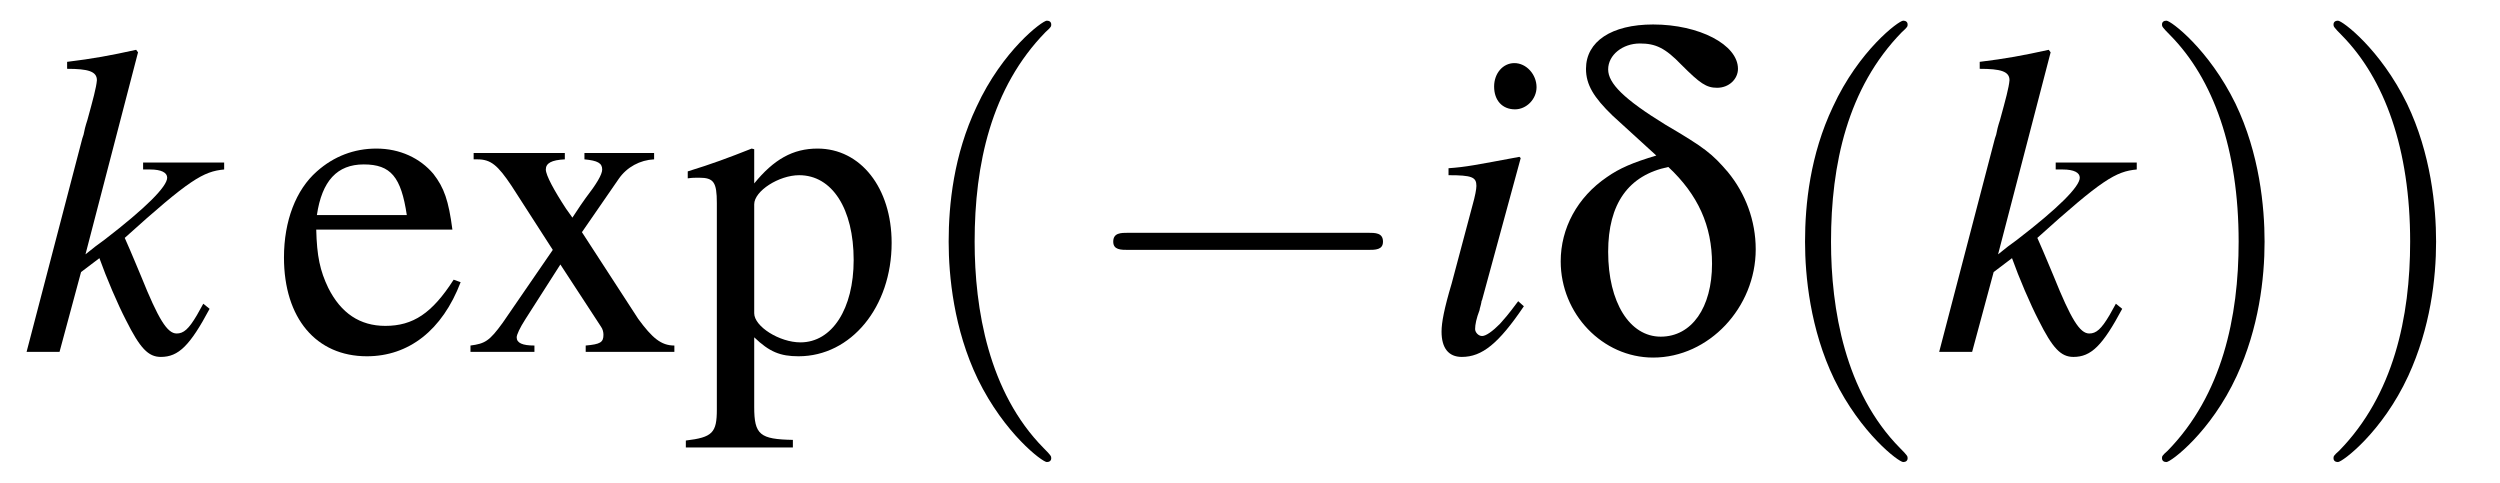
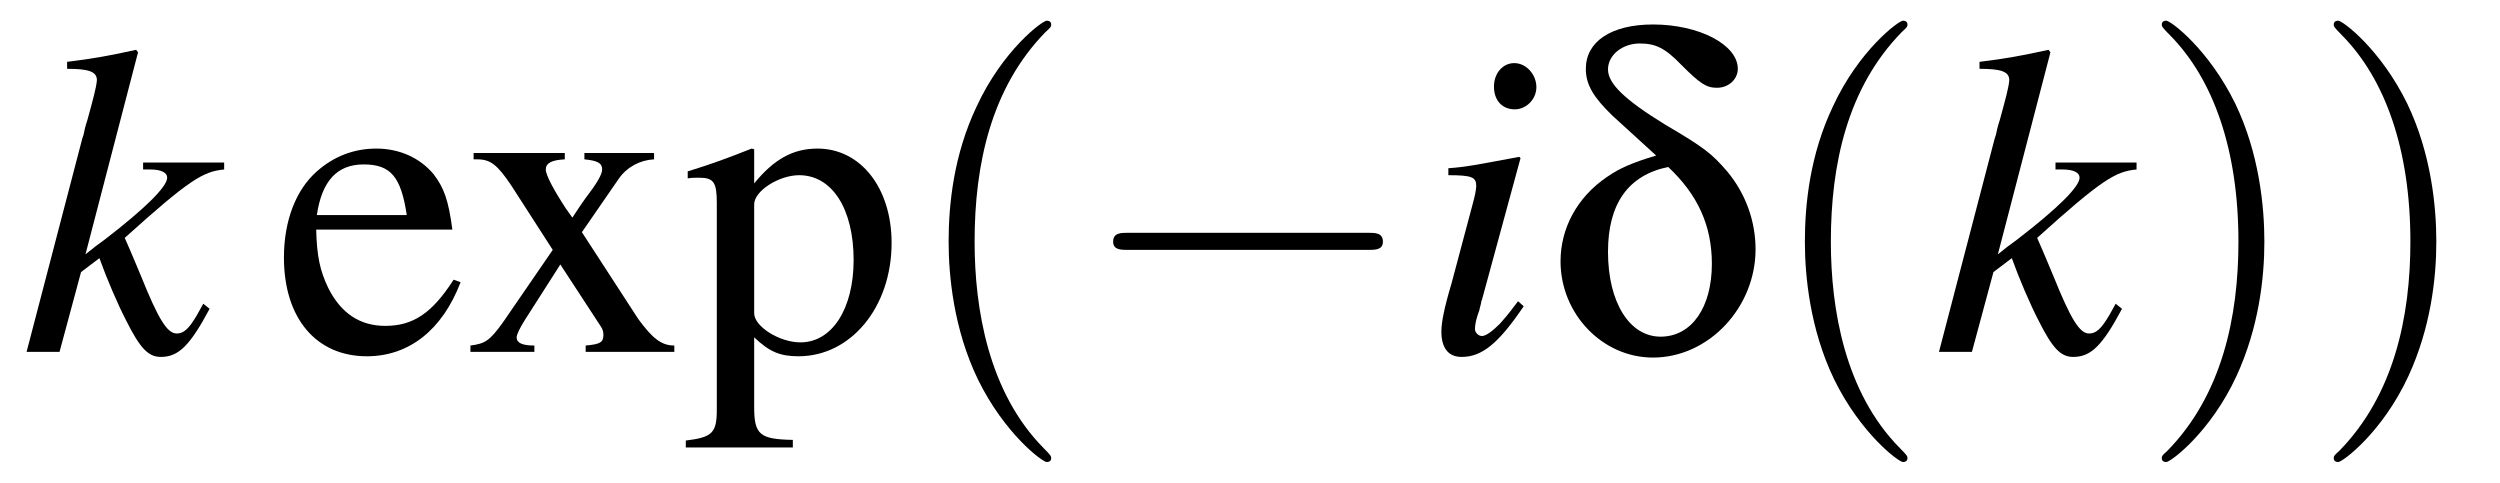
- <svg xmlns="http://www.w3.org/2000/svg" xmlns:xlink="http://www.w3.org/1999/xlink" viewBox="0 0 61.687 11.909" version="1.2">
+ <svg xmlns="http://www.w3.org/2000/svg" xmlns:xlink="http://www.w3.org/1999/xlink" viewBox="0 0 61.687 11.909">
  <defs>
    <g>
-       <symbol overflow="visible" id="glyph0-0">
-         <path style="stroke:none;" d="" />
-       </symbol>
-       <symbol overflow="visible" id="glyph0-1">
-         <path style="stroke:none;" d="M 4.516 -1.188 L 4.359 -0.906 C 4.156 -0.562 4.031 -0.453 3.859 -0.453 C 3.625 -0.453 3.406 -0.812 2.984 -1.859 C 2.922 -2 2.766 -2.391 2.578 -2.812 C 4.172 -4.25 4.516 -4.453 5.031 -4.5 L 5.031 -4.672 L 3.031 -4.672 L 3.031 -4.5 L 3.203 -4.5 C 3.484 -4.5 3.625 -4.422 3.625 -4.297 C 3.625 -4.078 3.094 -3.547 2.078 -2.766 C 1.922 -2.656 1.781 -2.547 1.609 -2.406 L 2.906 -7.391 L 2.859 -7.453 C 2.219 -7.312 1.797 -7.234 1.156 -7.156 L 1.156 -6.984 C 1.672 -6.984 1.891 -6.922 1.891 -6.703 C 1.875 -6.516 1.797 -6.234 1.656 -5.719 C 1.609 -5.578 1.578 -5.453 1.562 -5.359 L 1.531 -5.266 L 0.156 0 L 0.969 0 L 1.5 -1.969 L 1.953 -2.312 C 2.125 -1.828 2.406 -1.172 2.609 -0.781 C 2.953 -0.094 3.156 0.125 3.469 0.125 C 3.906 0.125 4.188 -0.156 4.672 -1.062 Z M 4.516 -1.188 " />
-       </symbol>
-       <symbol overflow="visible" id="glyph0-2">
-         <path style="stroke:none;" d="M 2.422 -1.25 C 2.156 -0.891 2.078 -0.812 1.969 -0.688 C 1.781 -0.5 1.625 -0.391 1.531 -0.391 C 1.438 -0.391 1.359 -0.484 1.359 -0.562 C 1.359 -0.672 1.391 -0.828 1.469 -1.031 C 1.469 -1.062 1.5 -1.141 1.516 -1.234 L 1.516 -1.25 L 1.531 -1.281 L 2.484 -4.781 L 2.453 -4.812 C 1.359 -4.609 1.141 -4.562 0.703 -4.531 L 0.703 -4.359 C 1.281 -4.359 1.391 -4.312 1.391 -4.094 C 1.391 -4.016 1.359 -3.844 1.297 -3.625 L 0.781 -1.688 C 0.594 -1.062 0.531 -0.719 0.531 -0.5 C 0.531 -0.094 0.703 0.125 1.031 0.125 C 1.531 0.125 1.938 -0.203 2.562 -1.125 Z M 2.328 -7.125 C 2.047 -7.125 1.828 -6.875 1.828 -6.547 C 1.828 -6.203 2.031 -5.984 2.344 -5.984 C 2.625 -5.984 2.875 -6.234 2.875 -6.531 C 2.875 -6.844 2.625 -7.125 2.328 -7.125 Z M 2.328 -7.125 " />
-       </symbol>
-       <symbol overflow="visible" id="glyph1-0">
-         <path style="stroke:none;" d="" />
-       </symbol>
-       <symbol overflow="visible" id="glyph1-1">
-         <path style="stroke:none;" d="M 4.453 -1.781 C 3.922 -0.953 3.453 -0.641 2.766 -0.641 C 2.141 -0.641 1.672 -0.953 1.359 -1.578 C 1.156 -2 1.078 -2.359 1.062 -3.016 L 4.422 -3.016 C 4.328 -3.734 4.219 -4.047 3.953 -4.391 C 3.625 -4.781 3.125 -5.016 2.547 -5.016 C 2 -5.016 1.5 -4.828 1.078 -4.453 C 0.562 -4 0.266 -3.234 0.266 -2.328 C 0.266 -0.828 1.062 0.109 2.312 0.109 C 3.344 0.109 4.172 -0.531 4.625 -1.719 Z M 1.078 -3.375 C 1.203 -4.219 1.578 -4.625 2.234 -4.625 C 2.906 -4.625 3.156 -4.312 3.297 -3.375 Z M 1.078 -3.375 " />
-       </symbol>
-       <symbol overflow="visible" id="glyph1-2">
-         <path style="stroke:none;" d="M 3.031 0 L 5.219 0 L 5.219 -0.156 C 4.891 -0.156 4.672 -0.344 4.328 -0.812 L 2.938 -2.953 L 3.844 -4.266 C 4.047 -4.562 4.375 -4.734 4.719 -4.75 L 4.719 -4.906 L 3 -4.906 L 3 -4.75 C 3.328 -4.719 3.438 -4.656 3.438 -4.5 C 3.438 -4.375 3.297 -4.141 3.031 -3.797 C 2.984 -3.734 2.844 -3.531 2.703 -3.312 L 2.547 -3.531 C 2.25 -3.984 2.047 -4.359 2.047 -4.5 C 2.047 -4.656 2.188 -4.734 2.516 -4.75 L 2.516 -4.906 L 0.266 -4.906 L 0.266 -4.75 L 0.359 -4.75 C 0.688 -4.75 0.859 -4.609 1.203 -4.094 L 2.219 -2.516 L 0.984 -0.719 C 0.656 -0.266 0.547 -0.203 0.188 -0.156 L 0.188 0 L 1.766 0 L 1.766 -0.156 C 1.469 -0.156 1.328 -0.219 1.328 -0.359 C 1.328 -0.422 1.406 -0.594 1.547 -0.812 L 2.406 -2.156 L 3.406 -0.625 C 3.453 -0.562 3.469 -0.484 3.469 -0.422 C 3.469 -0.234 3.391 -0.188 3.031 -0.156 Z M 3.031 0 " />
-       </symbol>
-       <symbol overflow="visible" id="glyph1-3">
-         <path style="stroke:none;" d="M 0.094 -4.281 C 0.203 -4.297 0.266 -4.297 0.375 -4.297 C 0.734 -4.297 0.812 -4.188 0.812 -3.672 L 0.812 1.422 C 0.812 2 0.703 2.109 0.047 2.188 L 0.047 2.359 L 2.688 2.359 L 2.688 2.172 C 1.875 2.156 1.734 2.047 1.734 1.359 L 1.734 -0.359 C 2.109 0 2.375 0.109 2.828 0.109 C 4.125 0.109 5.125 -1.109 5.125 -2.688 C 5.125 -4.047 4.359 -5.016 3.297 -5.016 C 2.688 -5.016 2.219 -4.75 1.734 -4.156 L 1.734 -5 L 1.672 -5.016 C 1.078 -4.781 0.703 -4.641 0.094 -4.453 Z M 1.734 -3.641 C 1.734 -3.969 2.344 -4.359 2.844 -4.359 C 3.656 -4.359 4.188 -3.531 4.188 -2.266 C 4.188 -1.062 3.656 -0.234 2.875 -0.234 C 2.359 -0.234 1.734 -0.625 1.734 -0.953 Z M 1.734 -3.641 " />
-       </symbol>
-       <symbol overflow="visible" id="glyph2-0">
-         <path style="stroke:none;" d="" />
-       </symbol>
-       <symbol overflow="visible" id="glyph2-1">
-         <path style="stroke:none;" d="M 3.609 2.625 C 3.609 2.578 3.609 2.562 3.422 2.375 C 2.062 1 1.719 -1.062 1.719 -2.719 C 1.719 -4.625 2.125 -6.516 3.469 -7.891 C 3.609 -8.016 3.609 -8.031 3.609 -8.078 C 3.609 -8.141 3.562 -8.172 3.5 -8.172 C 3.391 -8.172 2.406 -7.438 1.766 -6.047 C 1.203 -4.859 1.078 -3.641 1.078 -2.719 C 1.078 -1.875 1.203 -0.562 1.797 0.672 C 2.453 2.016 3.391 2.719 3.5 2.719 C 3.562 2.719 3.609 2.688 3.609 2.625 Z M 3.609 2.625 " />
-       </symbol>
-       <symbol overflow="visible" id="glyph2-2">
-         <path style="stroke:none;" d="M 3.156 -2.719 C 3.156 -3.578 3.031 -4.891 2.438 -6.125 C 1.781 -7.469 0.844 -8.172 0.734 -8.172 C 0.672 -8.172 0.625 -8.141 0.625 -8.078 C 0.625 -8.031 0.625 -8.016 0.828 -7.812 C 1.891 -6.734 2.516 -5 2.516 -2.719 C 2.516 -0.859 2.109 1.062 0.766 2.438 C 0.625 2.562 0.625 2.578 0.625 2.625 C 0.625 2.688 0.672 2.719 0.734 2.719 C 0.844 2.719 1.828 1.984 2.469 0.594 C 3.016 -0.594 3.156 -1.812 3.156 -2.719 Z M 3.156 -2.719 " />
-       </symbol>
-       <symbol overflow="visible" id="glyph3-0">
-         <path style="stroke:none;" d="" />
-       </symbol>
-       <symbol overflow="visible" id="glyph3-1">
-         <path style="stroke:none;" d="M 7.188 -2.516 C 7.375 -2.516 7.562 -2.516 7.562 -2.719 C 7.562 -2.938 7.375 -2.938 7.188 -2.938 L 1.281 -2.938 C 1.094 -2.938 0.906 -2.938 0.906 -2.719 C 0.906 -2.516 1.094 -2.516 1.281 -2.516 Z M 7.188 -2.516 " />
-       </symbol>
-       <symbol overflow="visible" id="glyph4-0">
-         <path style="stroke:none;" d="" />
-       </symbol>
-       <symbol overflow="visible" id="glyph4-1">
-         <path style="stroke:none;" d="M 2.797 -4.844 C 2.219 -4.672 1.891 -4.531 1.578 -4.312 C 0.844 -3.812 0.438 -3.047 0.438 -2.234 C 0.438 -0.938 1.469 0.141 2.719 0.141 C 4.094 0.141 5.25 -1.094 5.25 -2.531 C 5.25 -3.234 5 -3.906 4.562 -4.438 C 4.172 -4.891 4 -5.031 3.016 -5.609 C 2 -6.234 1.609 -6.625 1.609 -6.969 C 1.609 -7.328 1.969 -7.609 2.391 -7.609 C 2.781 -7.609 3.016 -7.5 3.422 -7.078 C 3.875 -6.625 4.031 -6.516 4.297 -6.516 C 4.594 -6.516 4.812 -6.734 4.812 -6.984 C 4.812 -7.578 3.859 -8.078 2.719 -8.078 C 1.688 -8.078 1.062 -7.656 1.062 -6.984 C 1.062 -6.594 1.25 -6.281 1.719 -5.828 Z M 3.094 -4.562 C 3.828 -3.875 4.172 -3.109 4.172 -2.172 C 4.172 -1.094 3.672 -0.375 2.906 -0.375 C 2.141 -0.375 1.609 -1.219 1.609 -2.469 C 1.609 -3.656 2.109 -4.359 3.094 -4.562 Z M 3.094 -4.562 " />
-       </symbol>
+       <g id="glyph-0-0">
+         <path d="M 4.516 -1.188 L 4.359 -0.906 C 4.156 -0.562 4.031 -0.453 3.859 -0.453 C 3.625 -0.453 3.406 -0.812 2.984 -1.859 C 2.922 -2 2.766 -2.391 2.578 -2.812 C 4.172 -4.25 4.516 -4.453 5.031 -4.5 L 5.031 -4.672 L 3.031 -4.672 L 3.031 -4.5 L 3.203 -4.5 C 3.484 -4.5 3.625 -4.422 3.625 -4.297 C 3.625 -4.078 3.094 -3.547 2.078 -2.766 C 1.922 -2.656 1.781 -2.547 1.609 -2.406 L 2.906 -7.391 L 2.859 -7.453 C 2.219 -7.312 1.797 -7.234 1.156 -7.156 L 1.156 -6.984 C 1.672 -6.984 1.891 -6.922 1.891 -6.703 C 1.875 -6.516 1.797 -6.234 1.656 -5.719 C 1.609 -5.578 1.578 -5.453 1.562 -5.359 L 1.531 -5.266 L 0.156 0 L 0.969 0 L 1.5 -1.969 L 1.953 -2.312 C 2.125 -1.828 2.406 -1.172 2.609 -0.781 C 2.953 -0.094 3.156 0.125 3.469 0.125 C 3.906 0.125 4.188 -0.156 4.672 -1.062 Z M 4.516 -1.188 " />
+       </g>
+       <g id="glyph-0-1">
+         <path d="M 2.422 -1.25 C 2.156 -0.891 2.078 -0.812 1.969 -0.688 C 1.781 -0.5 1.625 -0.391 1.531 -0.391 C 1.438 -0.391 1.359 -0.484 1.359 -0.562 C 1.359 -0.672 1.391 -0.828 1.469 -1.031 C 1.469 -1.062 1.5 -1.141 1.516 -1.234 L 1.516 -1.25 L 1.531 -1.281 L 2.484 -4.781 L 2.453 -4.812 C 1.359 -4.609 1.141 -4.562 0.703 -4.531 L 0.703 -4.359 C 1.281 -4.359 1.391 -4.312 1.391 -4.094 C 1.391 -4.016 1.359 -3.844 1.297 -3.625 L 0.781 -1.688 C 0.594 -1.062 0.531 -0.719 0.531 -0.5 C 0.531 -0.094 0.703 0.125 1.031 0.125 C 1.531 0.125 1.938 -0.203 2.562 -1.125 Z M 2.328 -7.125 C 2.047 -7.125 1.828 -6.875 1.828 -6.547 C 1.828 -6.203 2.031 -5.984 2.344 -5.984 C 2.625 -5.984 2.875 -6.234 2.875 -6.531 C 2.875 -6.844 2.625 -7.125 2.328 -7.125 Z M 2.328 -7.125 " />
+       </g>
+       <g id="glyph-1-0">
+         <path d="M 4.453 -1.781 C 3.922 -0.953 3.453 -0.641 2.766 -0.641 C 2.141 -0.641 1.672 -0.953 1.359 -1.578 C 1.156 -2 1.078 -2.359 1.062 -3.016 L 4.422 -3.016 C 4.328 -3.734 4.219 -4.047 3.953 -4.391 C 3.625 -4.781 3.125 -5.016 2.547 -5.016 C 2 -5.016 1.5 -4.828 1.078 -4.453 C 0.562 -4 0.266 -3.234 0.266 -2.328 C 0.266 -0.828 1.062 0.109 2.312 0.109 C 3.344 0.109 4.172 -0.531 4.625 -1.719 Z M 1.078 -3.375 C 1.203 -4.219 1.578 -4.625 2.234 -4.625 C 2.906 -4.625 3.156 -4.312 3.297 -3.375 Z M 1.078 -3.375 " />
+       </g>
+       <g id="glyph-1-1">
+         <path d="M 3.031 0 L 5.219 0 L 5.219 -0.156 C 4.891 -0.156 4.672 -0.344 4.328 -0.812 L 2.938 -2.953 L 3.844 -4.266 C 4.047 -4.562 4.375 -4.734 4.719 -4.75 L 4.719 -4.906 L 3 -4.906 L 3 -4.75 C 3.328 -4.719 3.438 -4.656 3.438 -4.5 C 3.438 -4.375 3.297 -4.141 3.031 -3.797 C 2.984 -3.734 2.844 -3.531 2.703 -3.312 L 2.547 -3.531 C 2.25 -3.984 2.047 -4.359 2.047 -4.5 C 2.047 -4.656 2.188 -4.734 2.516 -4.75 L 2.516 -4.906 L 0.266 -4.906 L 0.266 -4.75 L 0.359 -4.75 C 0.688 -4.75 0.859 -4.609 1.203 -4.094 L 2.219 -2.516 L 0.984 -0.719 C 0.656 -0.266 0.547 -0.203 0.188 -0.156 L 0.188 0 L 1.766 0 L 1.766 -0.156 C 1.469 -0.156 1.328 -0.219 1.328 -0.359 C 1.328 -0.422 1.406 -0.594 1.547 -0.812 L 2.406 -2.156 L 3.406 -0.625 C 3.453 -0.562 3.469 -0.484 3.469 -0.422 C 3.469 -0.234 3.391 -0.188 3.031 -0.156 Z M 3.031 0 " />
+       </g>
+       <g id="glyph-1-2">
+         <path d="M 0.094 -4.281 C 0.203 -4.297 0.266 -4.297 0.375 -4.297 C 0.734 -4.297 0.812 -4.188 0.812 -3.672 L 0.812 1.422 C 0.812 2 0.703 2.109 0.047 2.188 L 0.047 2.359 L 2.688 2.359 L 2.688 2.172 C 1.875 2.156 1.734 2.047 1.734 1.359 L 1.734 -0.359 C 2.109 0 2.375 0.109 2.828 0.109 C 4.125 0.109 5.125 -1.109 5.125 -2.688 C 5.125 -4.047 4.359 -5.016 3.297 -5.016 C 2.688 -5.016 2.219 -4.75 1.734 -4.156 L 1.734 -5 L 1.672 -5.016 C 1.078 -4.781 0.703 -4.641 0.094 -4.453 Z M 1.734 -3.641 C 1.734 -3.969 2.344 -4.359 2.844 -4.359 C 3.656 -4.359 4.188 -3.531 4.188 -2.266 C 4.188 -1.062 3.656 -0.234 2.875 -0.234 C 2.359 -0.234 1.734 -0.625 1.734 -0.953 Z M 1.734 -3.641 " />
+       </g>
+       <g id="glyph-2-0">
+         <path d="M 3.609 2.625 C 3.609 2.578 3.609 2.562 3.422 2.375 C 2.062 1 1.719 -1.062 1.719 -2.719 C 1.719 -4.625 2.125 -6.516 3.469 -7.891 C 3.609 -8.016 3.609 -8.031 3.609 -8.078 C 3.609 -8.141 3.562 -8.172 3.5 -8.172 C 3.391 -8.172 2.406 -7.438 1.766 -6.047 C 1.203 -4.859 1.078 -3.641 1.078 -2.719 C 1.078 -1.875 1.203 -0.562 1.797 0.672 C 2.453 2.016 3.391 2.719 3.5 2.719 C 3.562 2.719 3.609 2.688 3.609 2.625 Z M 3.609 2.625 " />
+       </g>
+       <g id="glyph-2-1">
+         <path d="M 3.156 -2.719 C 3.156 -3.578 3.031 -4.891 2.438 -6.125 C 1.781 -7.469 0.844 -8.172 0.734 -8.172 C 0.672 -8.172 0.625 -8.141 0.625 -8.078 C 0.625 -8.031 0.625 -8.016 0.828 -7.812 C 1.891 -6.734 2.516 -5 2.516 -2.719 C 2.516 -0.859 2.109 1.062 0.766 2.438 C 0.625 2.562 0.625 2.578 0.625 2.625 C 0.625 2.688 0.672 2.719 0.734 2.719 C 0.844 2.719 1.828 1.984 2.469 0.594 C 3.016 -0.594 3.156 -1.812 3.156 -2.719 Z M 3.156 -2.719 " />
+       </g>
+       <g id="glyph-3-0">
+         <path d="M 7.188 -2.516 C 7.375 -2.516 7.562 -2.516 7.562 -2.719 C 7.562 -2.938 7.375 -2.938 7.188 -2.938 L 1.281 -2.938 C 1.094 -2.938 0.906 -2.938 0.906 -2.719 C 0.906 -2.516 1.094 -2.516 1.281 -2.516 Z M 7.188 -2.516 " />
+       </g>
+       <g id="glyph-4-0">
+         <path d="M 2.797 -4.844 C 2.219 -4.672 1.891 -4.531 1.578 -4.312 C 0.844 -3.812 0.438 -3.047 0.438 -2.234 C 0.438 -0.938 1.469 0.141 2.719 0.141 C 4.094 0.141 5.25 -1.094 5.25 -2.531 C 5.25 -3.234 5 -3.906 4.562 -4.438 C 4.172 -4.891 4 -5.031 3.016 -5.609 C 2 -6.234 1.609 -6.625 1.609 -6.969 C 1.609 -7.328 1.969 -7.609 2.391 -7.609 C 2.781 -7.609 3.016 -7.5 3.422 -7.078 C 3.875 -6.625 4.031 -6.516 4.297 -6.516 C 4.594 -6.516 4.812 -6.734 4.812 -6.984 C 4.812 -7.578 3.859 -8.078 2.719 -8.078 C 1.688 -8.078 1.062 -7.656 1.062 -6.984 C 1.062 -6.594 1.25 -6.281 1.719 -5.828 Z M 3.094 -4.562 C 3.828 -3.875 4.172 -3.109 4.172 -2.172 C 4.172 -1.094 3.672 -0.375 2.906 -0.375 C 2.141 -0.375 1.609 -1.219 1.609 -2.469 C 1.609 -3.656 2.109 -4.359 3.094 -4.562 Z M 3.094 -4.562 " />
+       </g>
    </g>
-     <clipPath id="clip1">
-       <path d="M 11 3 L 23 3 L 23 11.91 L 11 11.91 Z M 11 3 " />
+     <clipPath id="clip-0">
+       <path clip-rule="nonzero" d="M 11 3 L 23 3 L 23 11.91 L 11 11.91 Z M 11 3 " />
    </clipPath>
-     <clipPath id="clip2">
-       <path d="M 23 0 L 26 0 L 26 11.91 L 23 11.91 Z M 23 0 " />
+     <clipPath id="clip-1">
+       <path clip-rule="nonzero" d="M 23 0 L 26 0 L 26 11.91 L 23 11.91 Z M 23 0 " />
    </clipPath>
-     <clipPath id="clip3">
-       <path d="M 44 0 L 48 0 L 48 11.91 L 44 11.91 Z M 44 0 " />
+     <clipPath id="clip-2">
+       <path clip-rule="nonzero" d="M 44 0 L 48 0 L 48 11.91 L 44 11.91 Z M 44 0 " />
    </clipPath>
-     <clipPath id="clip4">
-       <path d="M 53 0 L 56 0 L 56 11.91 L 53 11.91 Z M 53 0 " />
-     </clipPath>
-     <clipPath id="clip5">
-       <path d="M 57 0 L 61 0 L 61 11.91 L 57 11.91 Z M 57 0 " />
+     <clipPath id="clip-3">
+       <path clip-rule="nonzero" d="M 53 0 L 61 0 L 61 11.91 L 53 11.91 Z M 53 0 " />
    </clipPath>
  </defs>
-   <g id="surface1">
-     <g style="fill:rgb(0%,0%,0%);fill-opacity:1;">
-       <use xlink:href="#glyph0-1" x="0.5" y="8.682" />
+   <g fill="rgb(0%, 0%, 0%)" fill-opacity="1">
+     <use xlink:href="#glyph-0-0" x="0.5" y="8.682" />
+   </g>
+   <g fill="rgb(0%, 0%, 0%)" fill-opacity="1">
+     <use xlink:href="#glyph-1-0" x="6.74" y="8.682" />
+   </g>
+   <g clip-path="url(#clip-0)">
+     <g fill="rgb(0%, 0%, 0%)" fill-opacity="1">
+       <use xlink:href="#glyph-1-1" x="11.42" y="8.682" />
+       <use xlink:href="#glyph-1-2" x="16.875" y="8.682" />
    </g>
-     <g style="fill:rgb(0%,0%,0%);fill-opacity:1;">
-       <use xlink:href="#glyph1-1" x="6.741" y="8.682" />
+   </g>
+   <g clip-path="url(#clip-1)">
+     <g fill="rgb(0%, 0%, 0%)" fill-opacity="1">
+       <use xlink:href="#glyph-2-0" x="22.329" y="8.682" />
    </g>
-     <g clip-path="url(#clip1)" clip-rule="nonzero">
-       <g style="fill:rgb(0%,0%,0%);fill-opacity:1;">
-         <use xlink:href="#glyph1-2" x="11.421" y="8.682" />
-         <use xlink:href="#glyph1-3" x="16.876" y="8.682" />
-       </g>
+   </g>
+   <g fill="rgb(0%, 0%, 0%)" fill-opacity="1">
+     <use xlink:href="#glyph-3-0" x="26.561" y="8.682" />
+   </g>
+   <g fill="rgb(0%, 0%, 0%)" fill-opacity="1">
+     <use xlink:href="#glyph-0-1" x="35.035" y="8.682" />
+   </g>
+   <g fill="rgb(0%, 0%, 0%)" fill-opacity="1">
+     <use xlink:href="#glyph-4-0" x="38.068" y="8.682" />
+   </g>
+   <g clip-path="url(#clip-2)">
+     <g fill="rgb(0%, 0%, 0%)" fill-opacity="1">
+       <use xlink:href="#glyph-2-0" x="43.457" y="8.682" />
    </g>
-     <g clip-path="url(#clip2)" clip-rule="nonzero">
-       <g style="fill:rgb(0%,0%,0%);fill-opacity:1;">
-         <use xlink:href="#glyph2-1" x="22.33" y="8.682" />
-       </g>
-     </g>
-     <g style="fill:rgb(0%,0%,0%);fill-opacity:1;">
-       <use xlink:href="#glyph3-1" x="26.563" y="8.682" />
-     </g>
-     <g style="fill:rgb(0%,0%,0%);fill-opacity:1;">
-       <use xlink:href="#glyph0-2" x="35.039" y="8.682" />
-     </g>
-     <g style="fill:rgb(0%,0%,0%);fill-opacity:1;">
-       <use xlink:href="#glyph4-1" x="38.072" y="8.682" />
-     </g>
-     <g clip-path="url(#clip3)" clip-rule="nonzero">
-       <g style="fill:rgb(0%,0%,0%);fill-opacity:1;">
-         <use xlink:href="#glyph2-1" x="43.461" y="8.682" />
-       </g>
-     </g>
-     <g style="fill:rgb(0%,0%,0%);fill-opacity:1;">
-       <use xlink:href="#glyph0-1" x="47.693" y="8.682" />
-     </g>
-     <g clip-path="url(#clip4)" clip-rule="nonzero">
-       <g style="fill:rgb(0%,0%,0%);fill-opacity:1;">
-         <use xlink:href="#glyph2-2" x="52.722" y="8.682" />
-       </g>
-     </g>
-     <g clip-path="url(#clip5)" clip-rule="nonzero">
-       <g style="fill:rgb(0%,0%,0%);fill-opacity:1;">
-         <use xlink:href="#glyph2-2" x="56.954" y="8.682" />
-       </g>
+   </g>
+   <g fill="rgb(0%, 0%, 0%)" fill-opacity="1">
+     <use xlink:href="#glyph-0-0" x="47.688" y="8.682" />
+   </g>
+   <g clip-path="url(#clip-3)">
+     <g fill="rgb(0%, 0%, 0%)" fill-opacity="1">
+       <use xlink:href="#glyph-2-1" x="52.717" y="8.682" />
+       <use xlink:href="#glyph-2-1" x="56.96" y="8.682" />
    </g>
  </g>
</svg>
